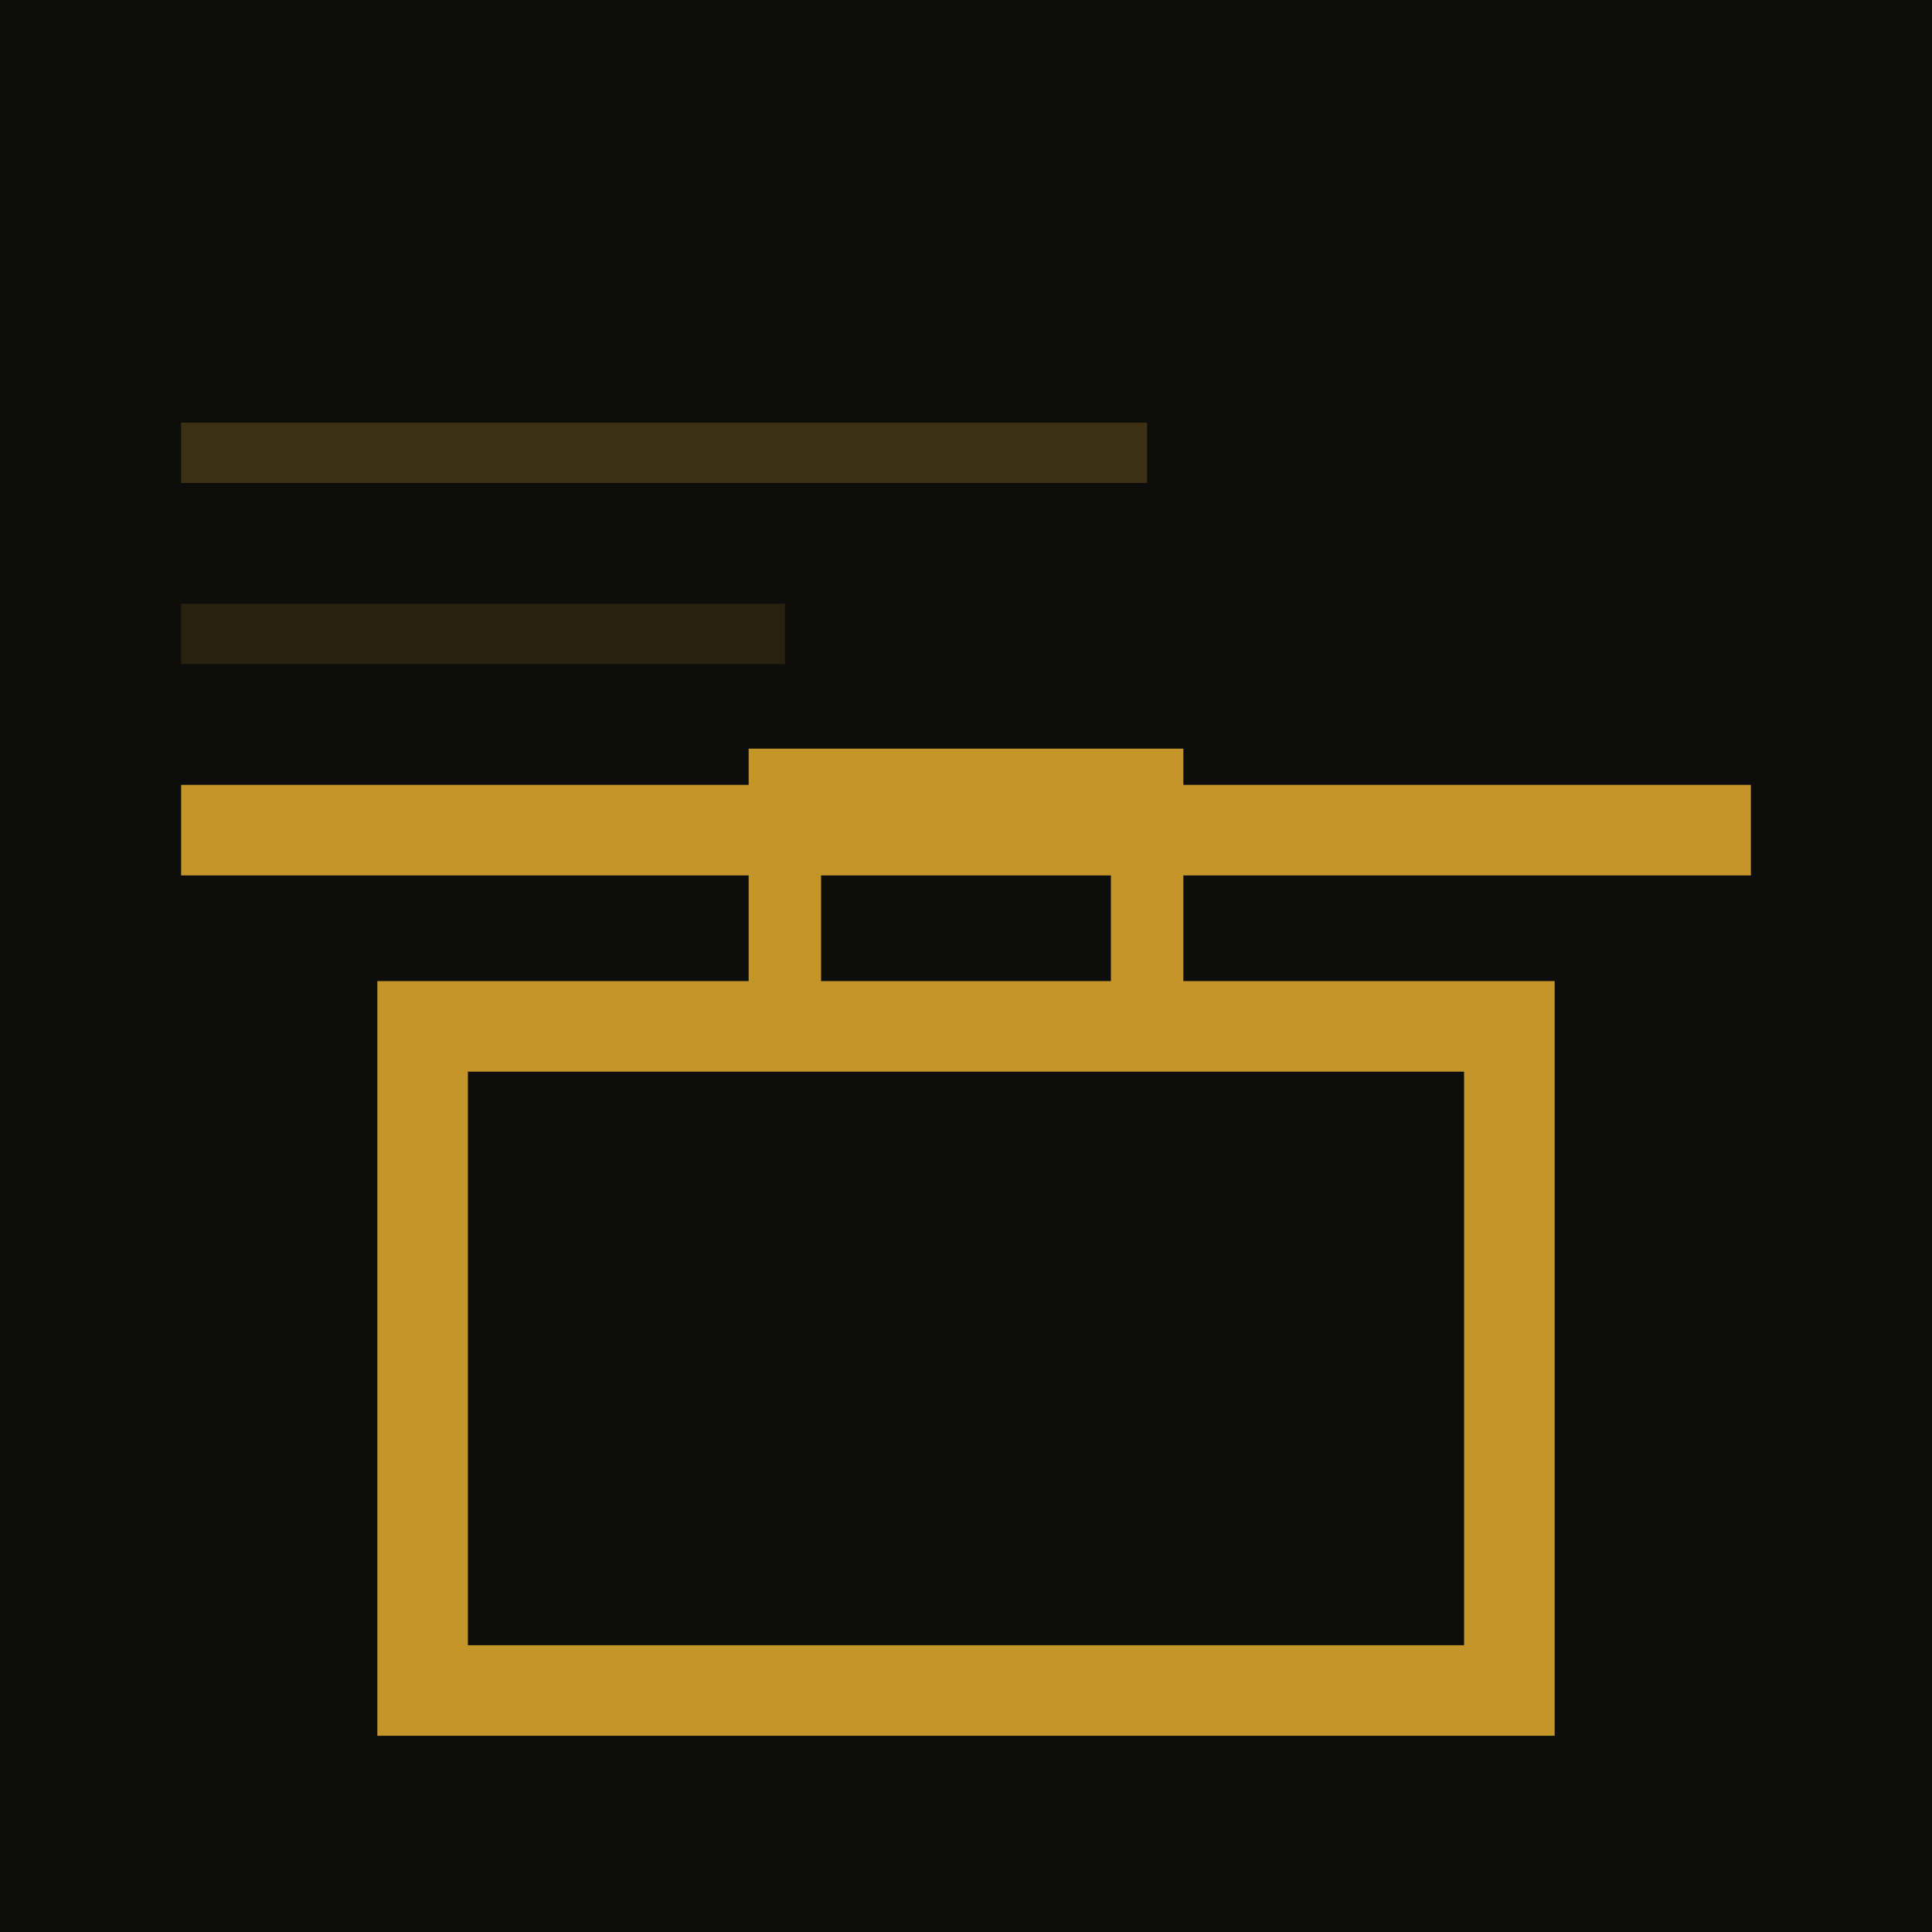
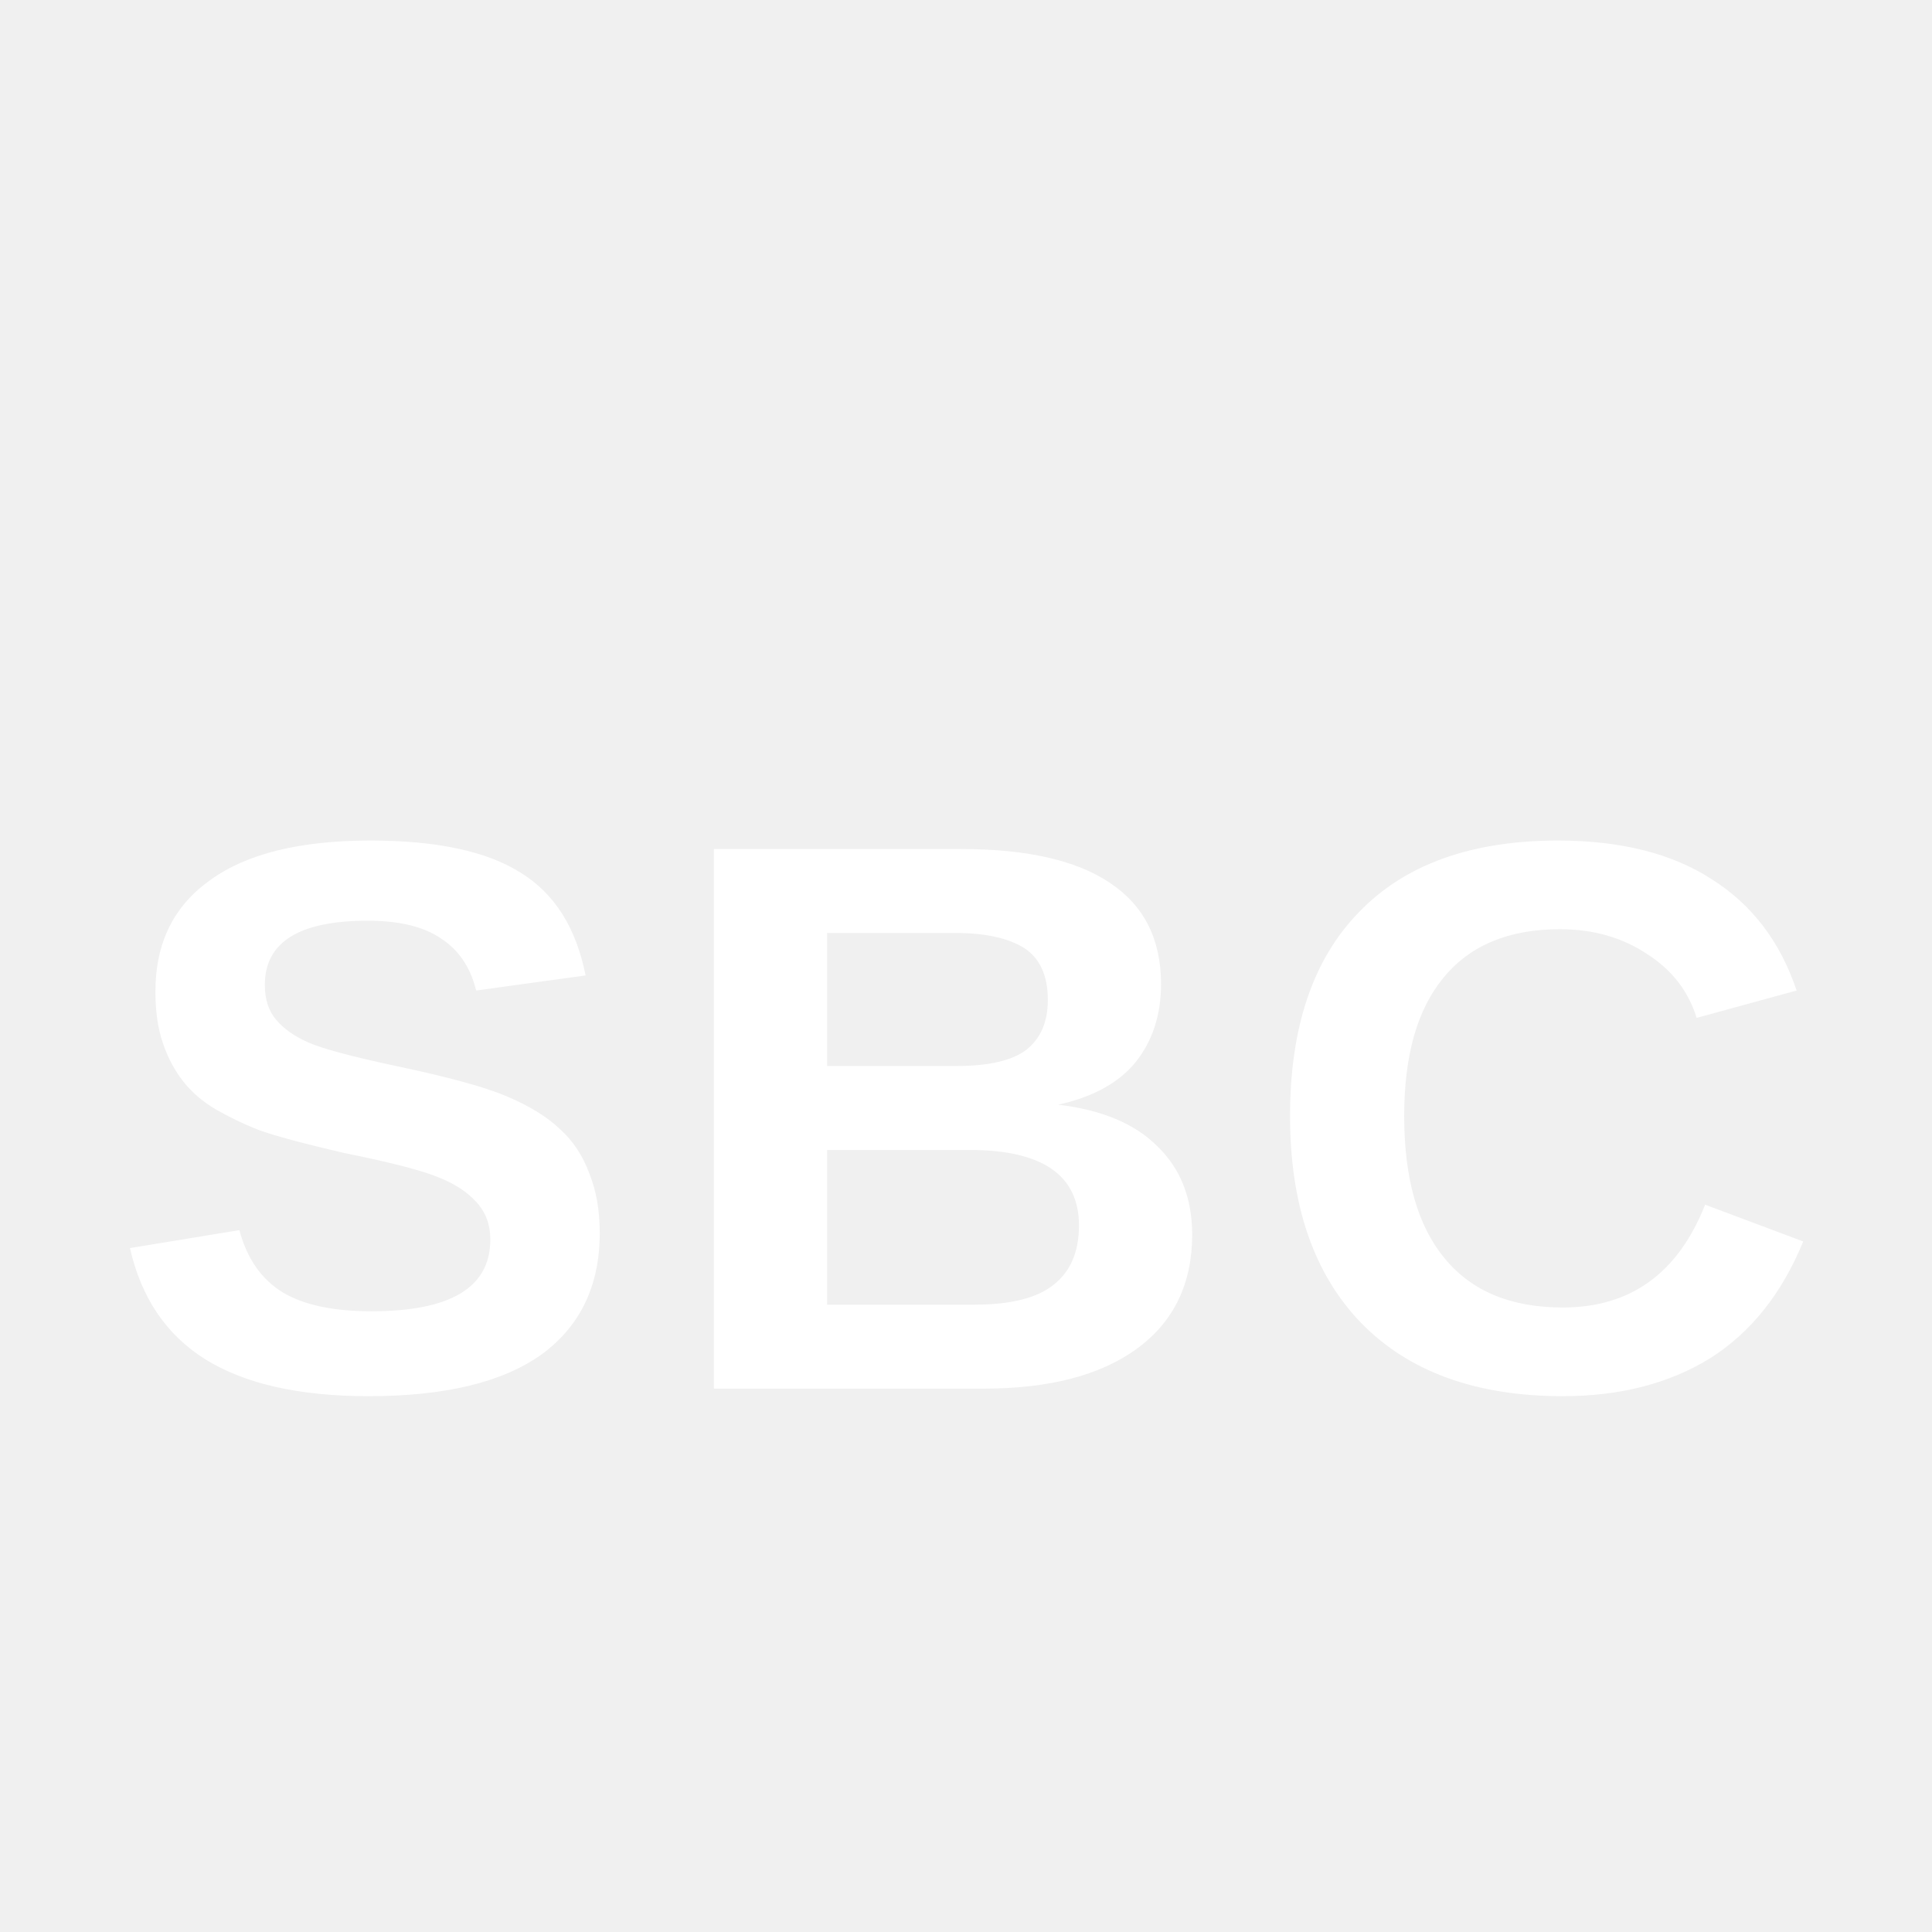
<svg xmlns="http://www.w3.org/2000/svg" viewBox="0 0 32 32">
-   <rect width="32" height="32" fill="#0D0D0B" />
-   <rect x="3" y="13" width="26" height="1.5" fill="#C4962A" />
-   <rect x="7" y="17" width="18" height="11" fill="none" stroke="#C4962A" stroke-width="1.5" />
-   <rect x="13" y="13" width="6" height="4" fill="none" stroke="#C4962A" stroke-width="1.2" />
-   <rect x="3" y="7" width="16" height="1" fill="#C4962A" opacity="0.25" />
-   <rect x="3" y="10" width="10" height="1" fill="#C4962A" opacity="0.15" />
+   <text x="16" y="23" font-family="Arial, sans-serif" font-size="13" font-weight="700" fill="white" text-anchor="middle" letter-spacing="0.5">SBC</text>
</svg>
